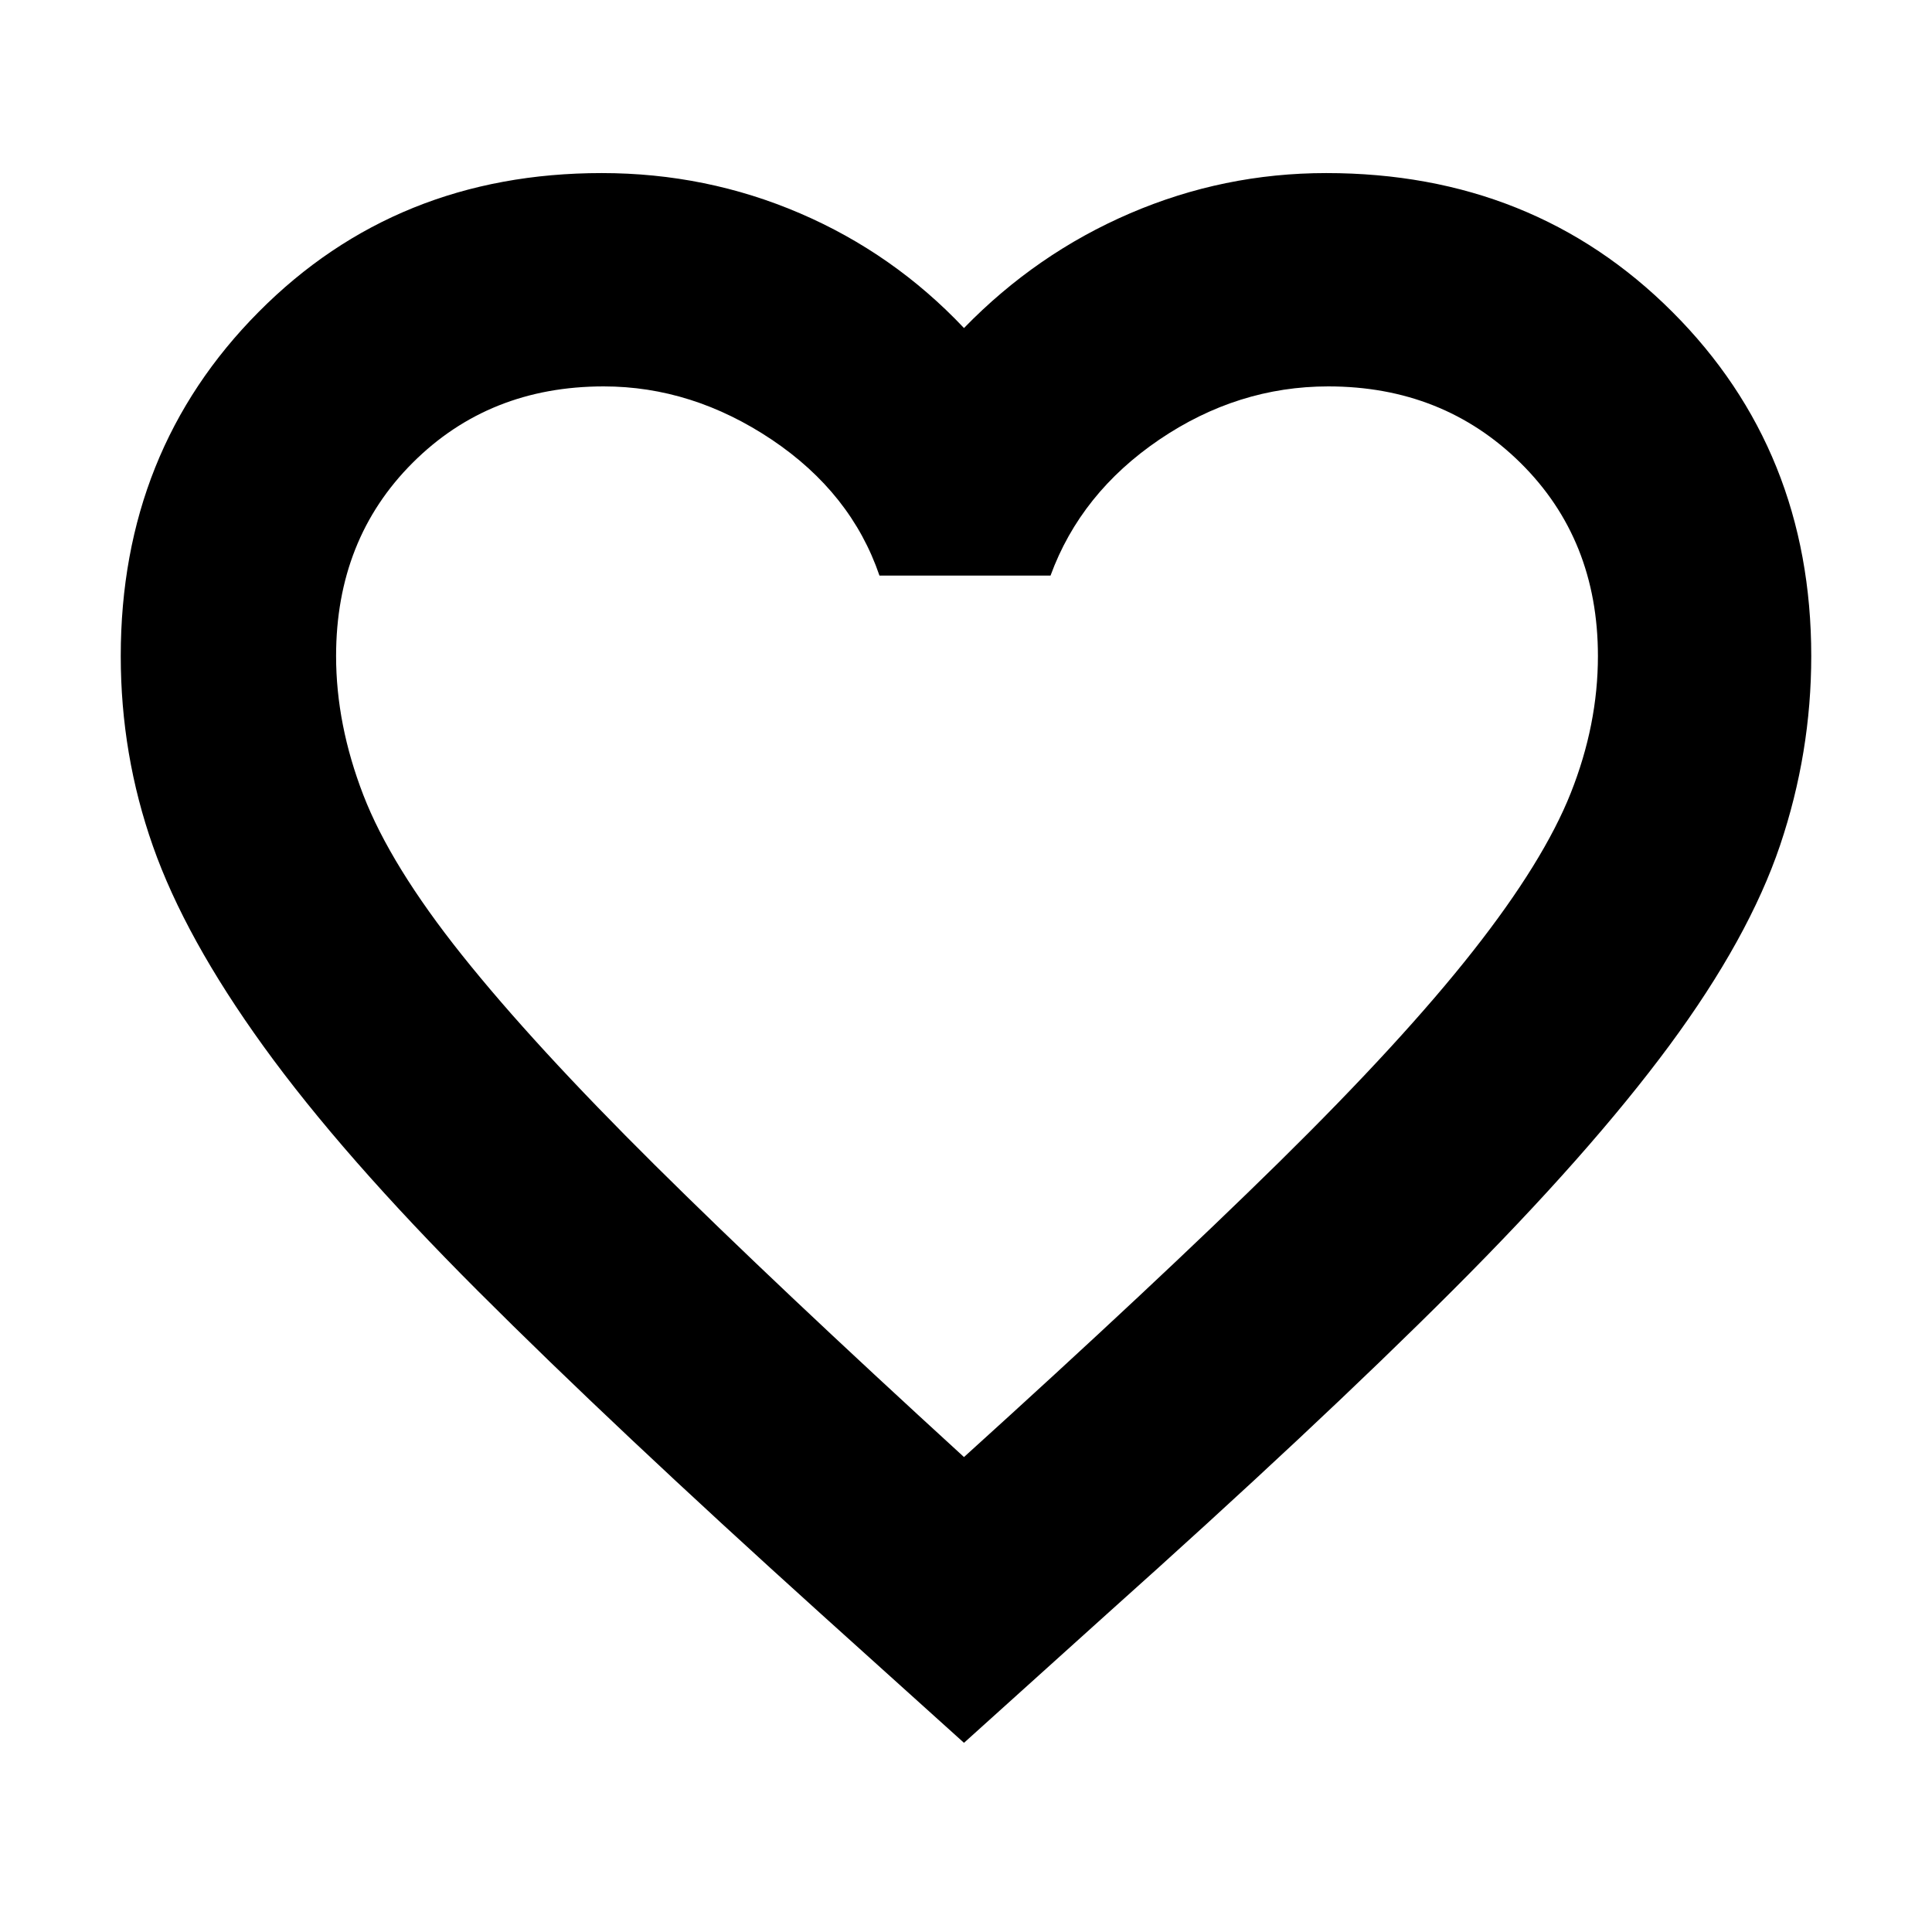
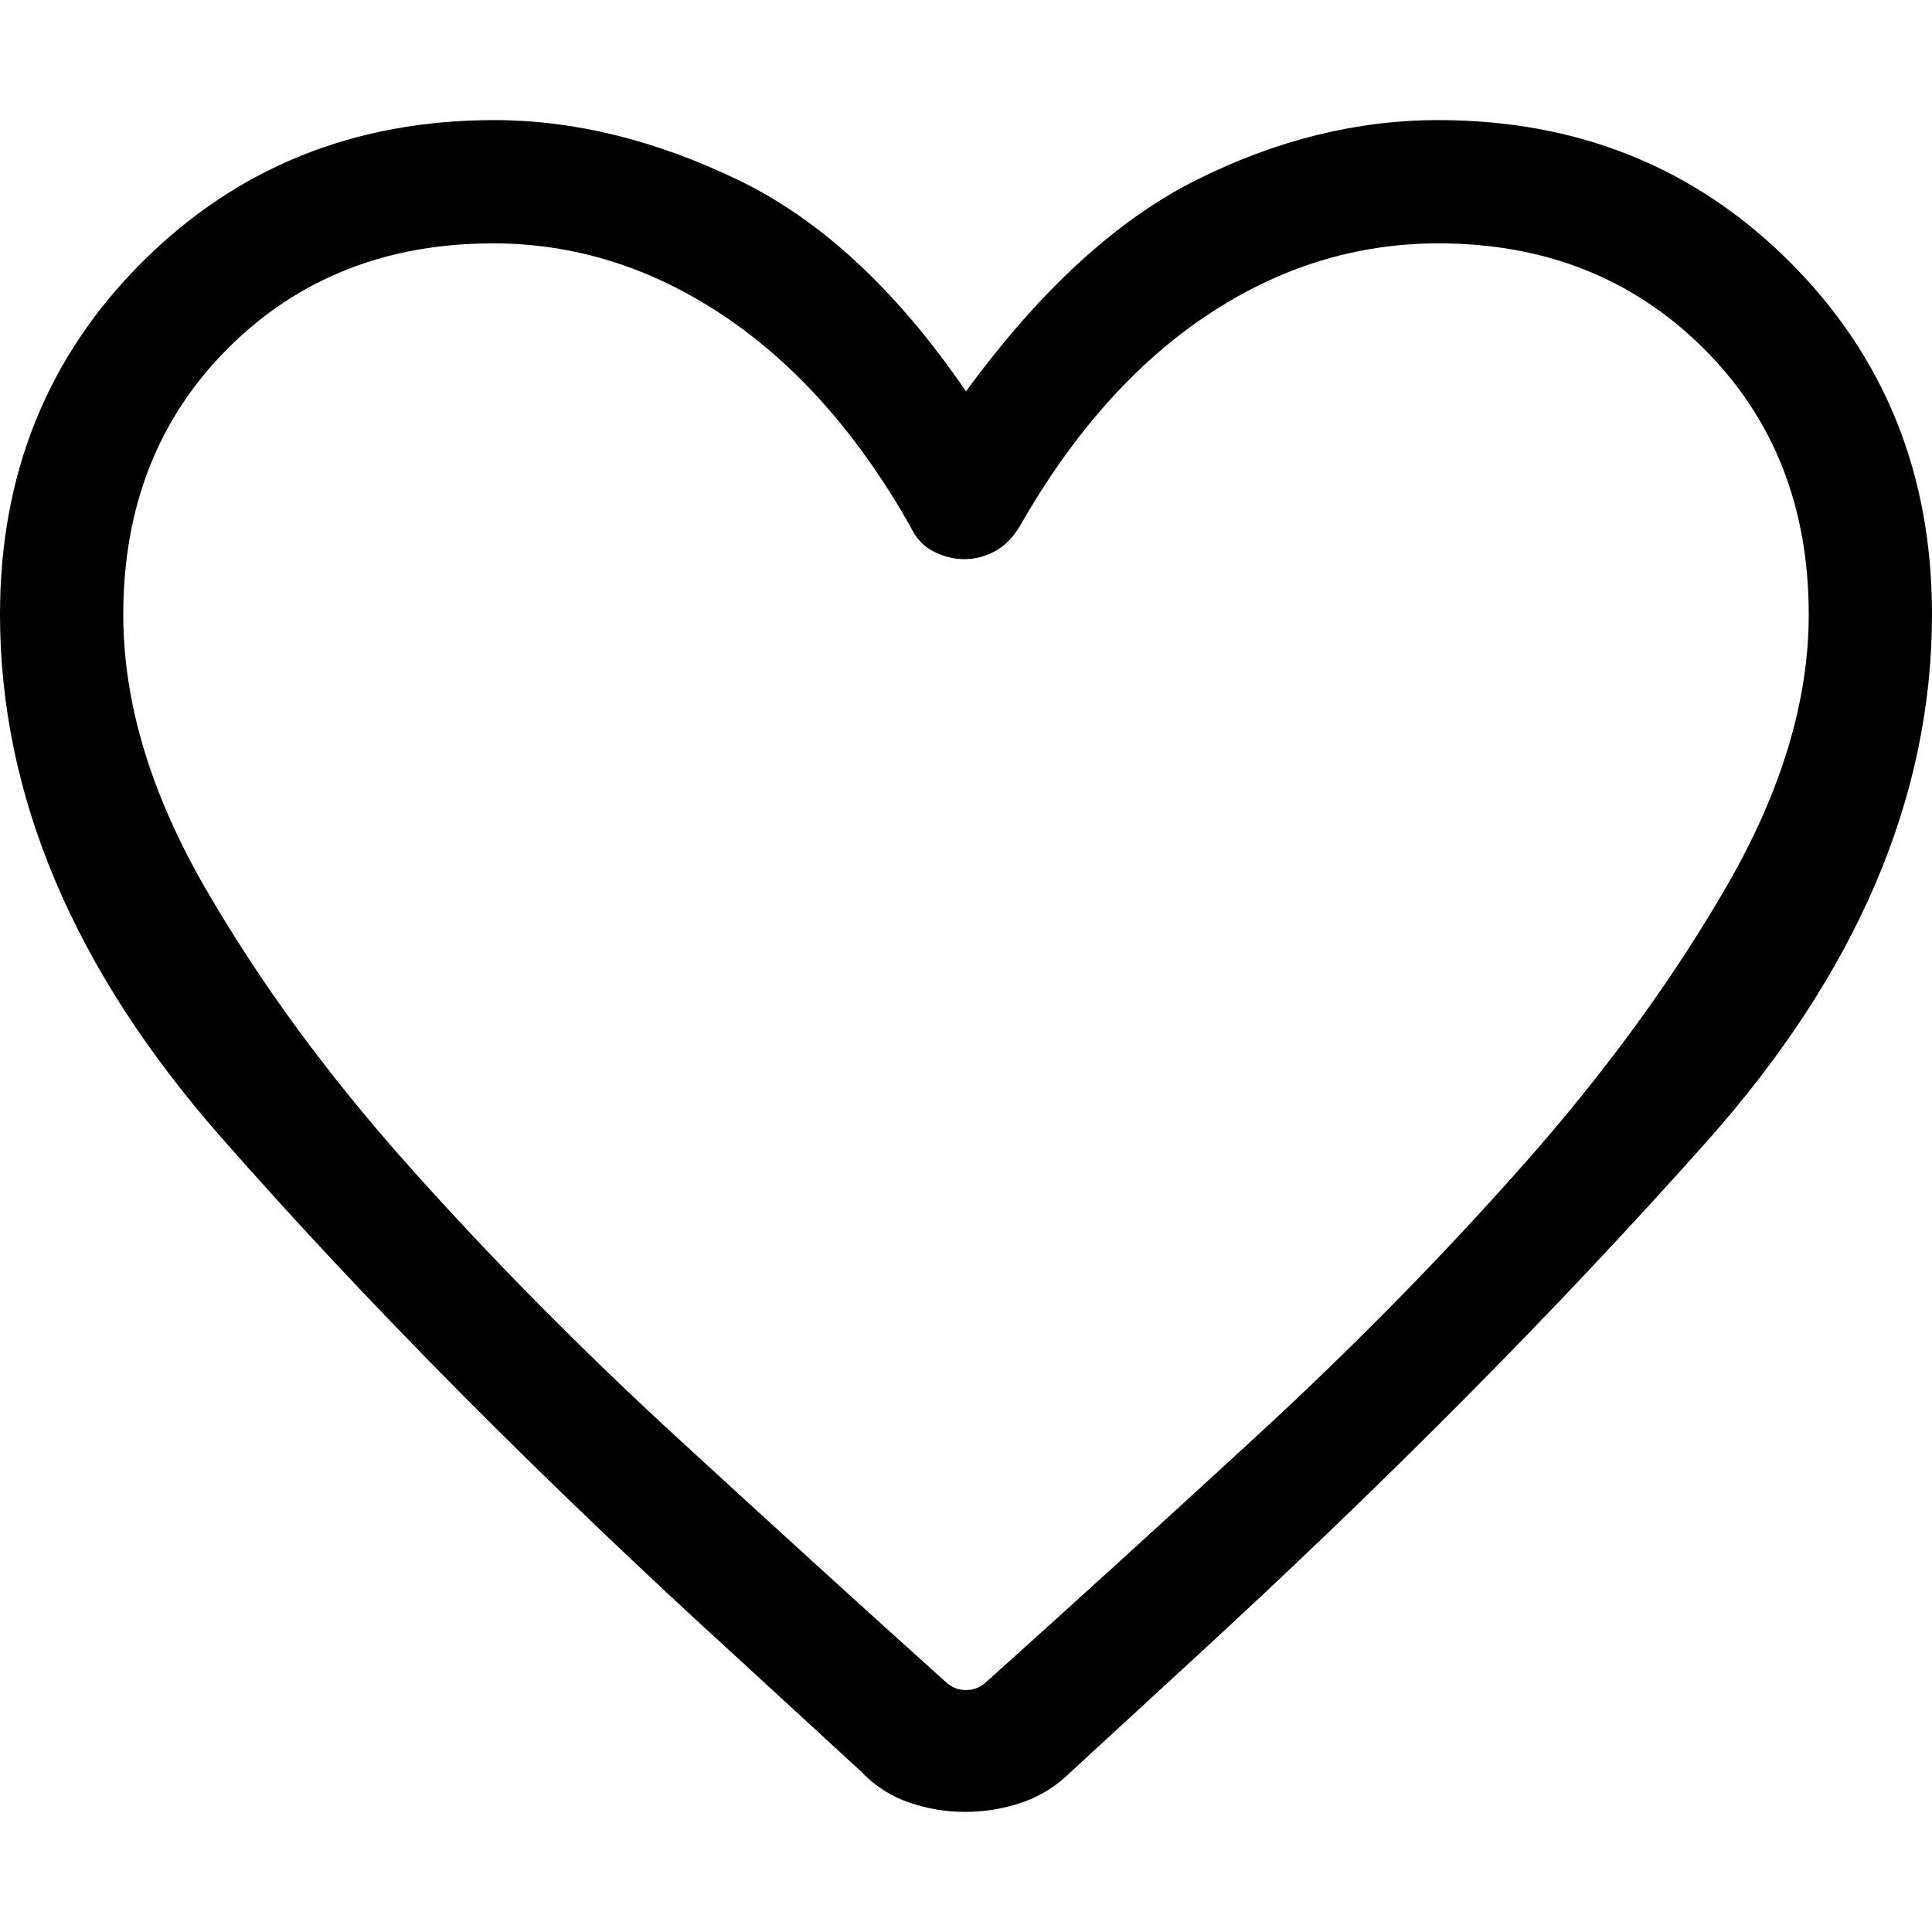
- <svg xmlns="http://www.w3.org/2000/svg" aria-label="outlined heart" viewBox="0 0 24 24" fill="none">
-   <path d="M11.975 21.65L10.2 20.05C8.483 18.5 7.063 17.163 5.938 16.038C4.813 14.913 3.925 13.9 3.275 13C2.625 12.1 2.167 11.271 1.9 10.512C1.633 9.754 1.5 8.967 1.5 8.15C1.5 6.45 2.071 5.025 3.213 3.875C4.354 2.725 5.775 2.15 7.475 2.15C8.342 2.15 9.163 2.317 9.938 2.65C10.713 2.983 11.392 3.458 11.975 4.075C12.575 3.458 13.263 2.983 14.038 2.65C14.813 2.317 15.625 2.15 16.475 2.15C18.192 2.15 19.625 2.725 20.775 3.875C21.925 5.025 22.5 6.45 22.5 8.15C22.5 8.95 22.371 9.733 22.113 10.5C21.854 11.267 21.396 12.096 20.738 12.987C20.079 13.879 19.183 14.892 18.05 16.025C16.917 17.158 15.483 18.5 13.75 20.05L11.975 21.65ZM11.975 18.1C13.558 16.667 14.863 15.446 15.888 14.438C16.913 13.429 17.717 12.554 18.3 11.812C18.883 11.071 19.288 10.417 19.513 9.85C19.738 9.283 19.85 8.717 19.85 8.15C19.85 7.183 19.529 6.383 18.888 5.75C18.246 5.117 17.45 4.8 16.5 4.8C15.75 4.8 15.05 5.021 14.4 5.462C13.75 5.904 13.3 6.467 13.05 7.15H10.925C10.692 6.467 10.246 5.904 9.588 5.462C8.929 5.021 8.233 4.8 7.5 4.8C6.55 4.8 5.758 5.117 5.125 5.75C4.492 6.383 4.175 7.183 4.175 8.15C4.175 8.717 4.288 9.292 4.513 9.875C4.738 10.458 5.146 11.121 5.738 11.863C6.329 12.604 7.129 13.475 8.137 14.475C9.146 15.475 10.425 16.683 11.975 18.1Z" fill="currentColor" />
+ <svg xmlns="http://www.w3.org/2000/svg" width="176" height="176" viewBox="0 0 176 176" fill="none">
+   <path d="M87.908 165.059C86.18 165.059 84.482 164.774 82.816 164.205C81.15 163.635 79.685 162.688 78.423 161.361L67.484 151.305C49.279 134.715 33.48 118.793 20.088 103.541C6.696 88.287 0 72.428 0 55.964C0 43.186 4.319 32.488 12.958 23.869C21.597 15.25 32.289 10.941 45.035 10.941C52.296 10.941 59.701 12.76 67.249 16.397C74.797 20.035 81.714 26.455 88 35.657C94.721 26.455 101.716 20.035 108.988 16.397C116.259 12.76 123.6 10.941 131.012 10.941C143.74 10.941 154.42 15.25 163.052 23.869C171.684 32.488 176 43.186 176 55.964C176 72.609 169.16 88.617 155.481 103.988C141.801 119.36 126.198 135.091 108.672 151.182L97.565 161.402C96.241 162.713 94.741 163.65 93.064 164.214C91.388 164.777 89.669 165.059 87.908 165.059ZM82.936 47.964C78.195 39.587 72.534 33.194 65.953 28.784C59.373 24.374 52.366 22.17 44.933 22.17C35.21 22.17 27.161 25.349 20.788 31.708C14.415 38.066 11.229 46.166 11.229 56.006C11.229 63.933 13.691 72.183 18.617 80.756C23.542 89.329 29.752 97.818 37.246 106.222C44.741 114.626 52.859 122.846 61.6 130.881C70.341 138.917 78.509 146.349 86.106 153.178C86.647 153.699 87.278 153.96 88 153.96C88.722 153.96 89.353 153.699 89.894 153.178C97.491 146.361 105.659 138.932 114.4 130.89C123.141 122.849 131.253 114.602 138.735 106.15C146.217 97.698 152.427 89.185 157.365 80.61C162.302 72.036 164.771 63.825 164.771 55.976C164.771 46.156 161.567 38.066 155.159 31.708C148.751 25.349 140.715 22.17 131.051 22.17C123.524 22.17 116.485 24.358 109.933 28.736C103.38 33.113 97.692 39.531 92.869 47.989C92.226 49.03 91.466 49.782 90.591 50.243C89.715 50.705 88.801 50.936 87.849 50.936C86.897 50.936 85.961 50.703 85.04 50.237C84.12 49.771 83.418 49.013 82.936 47.964Z" fill="currentColor" />
</svg>
